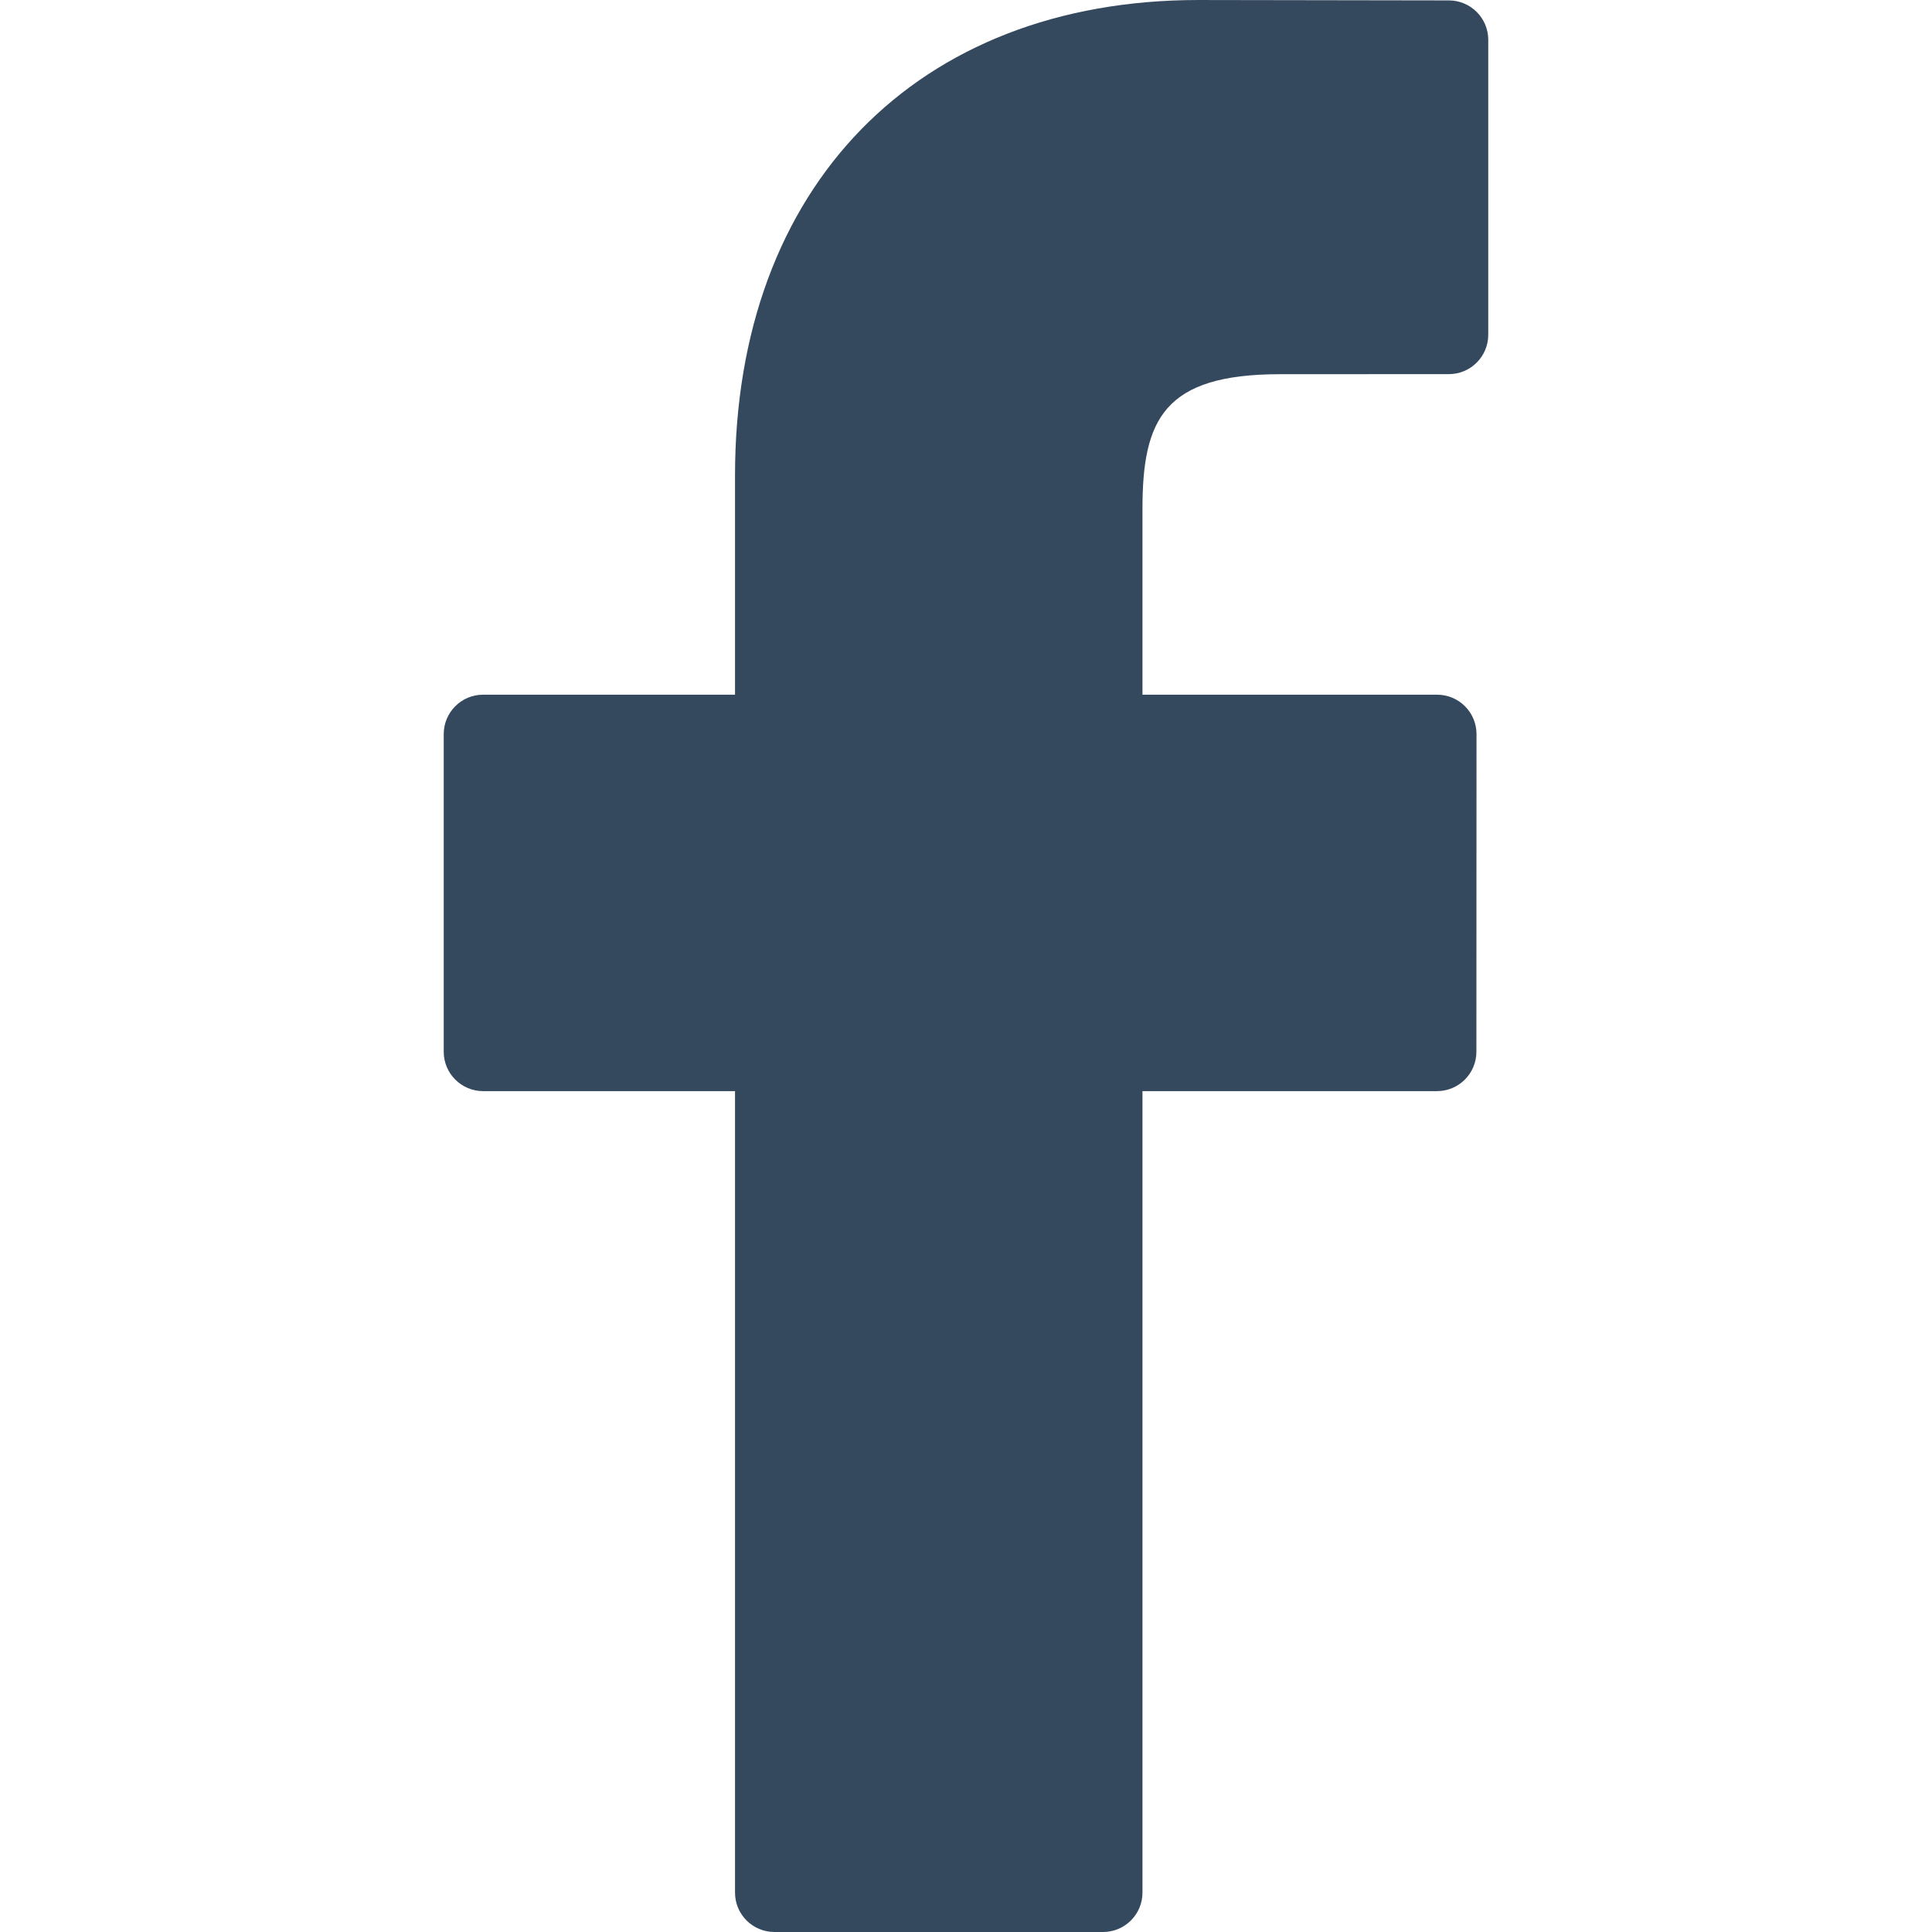
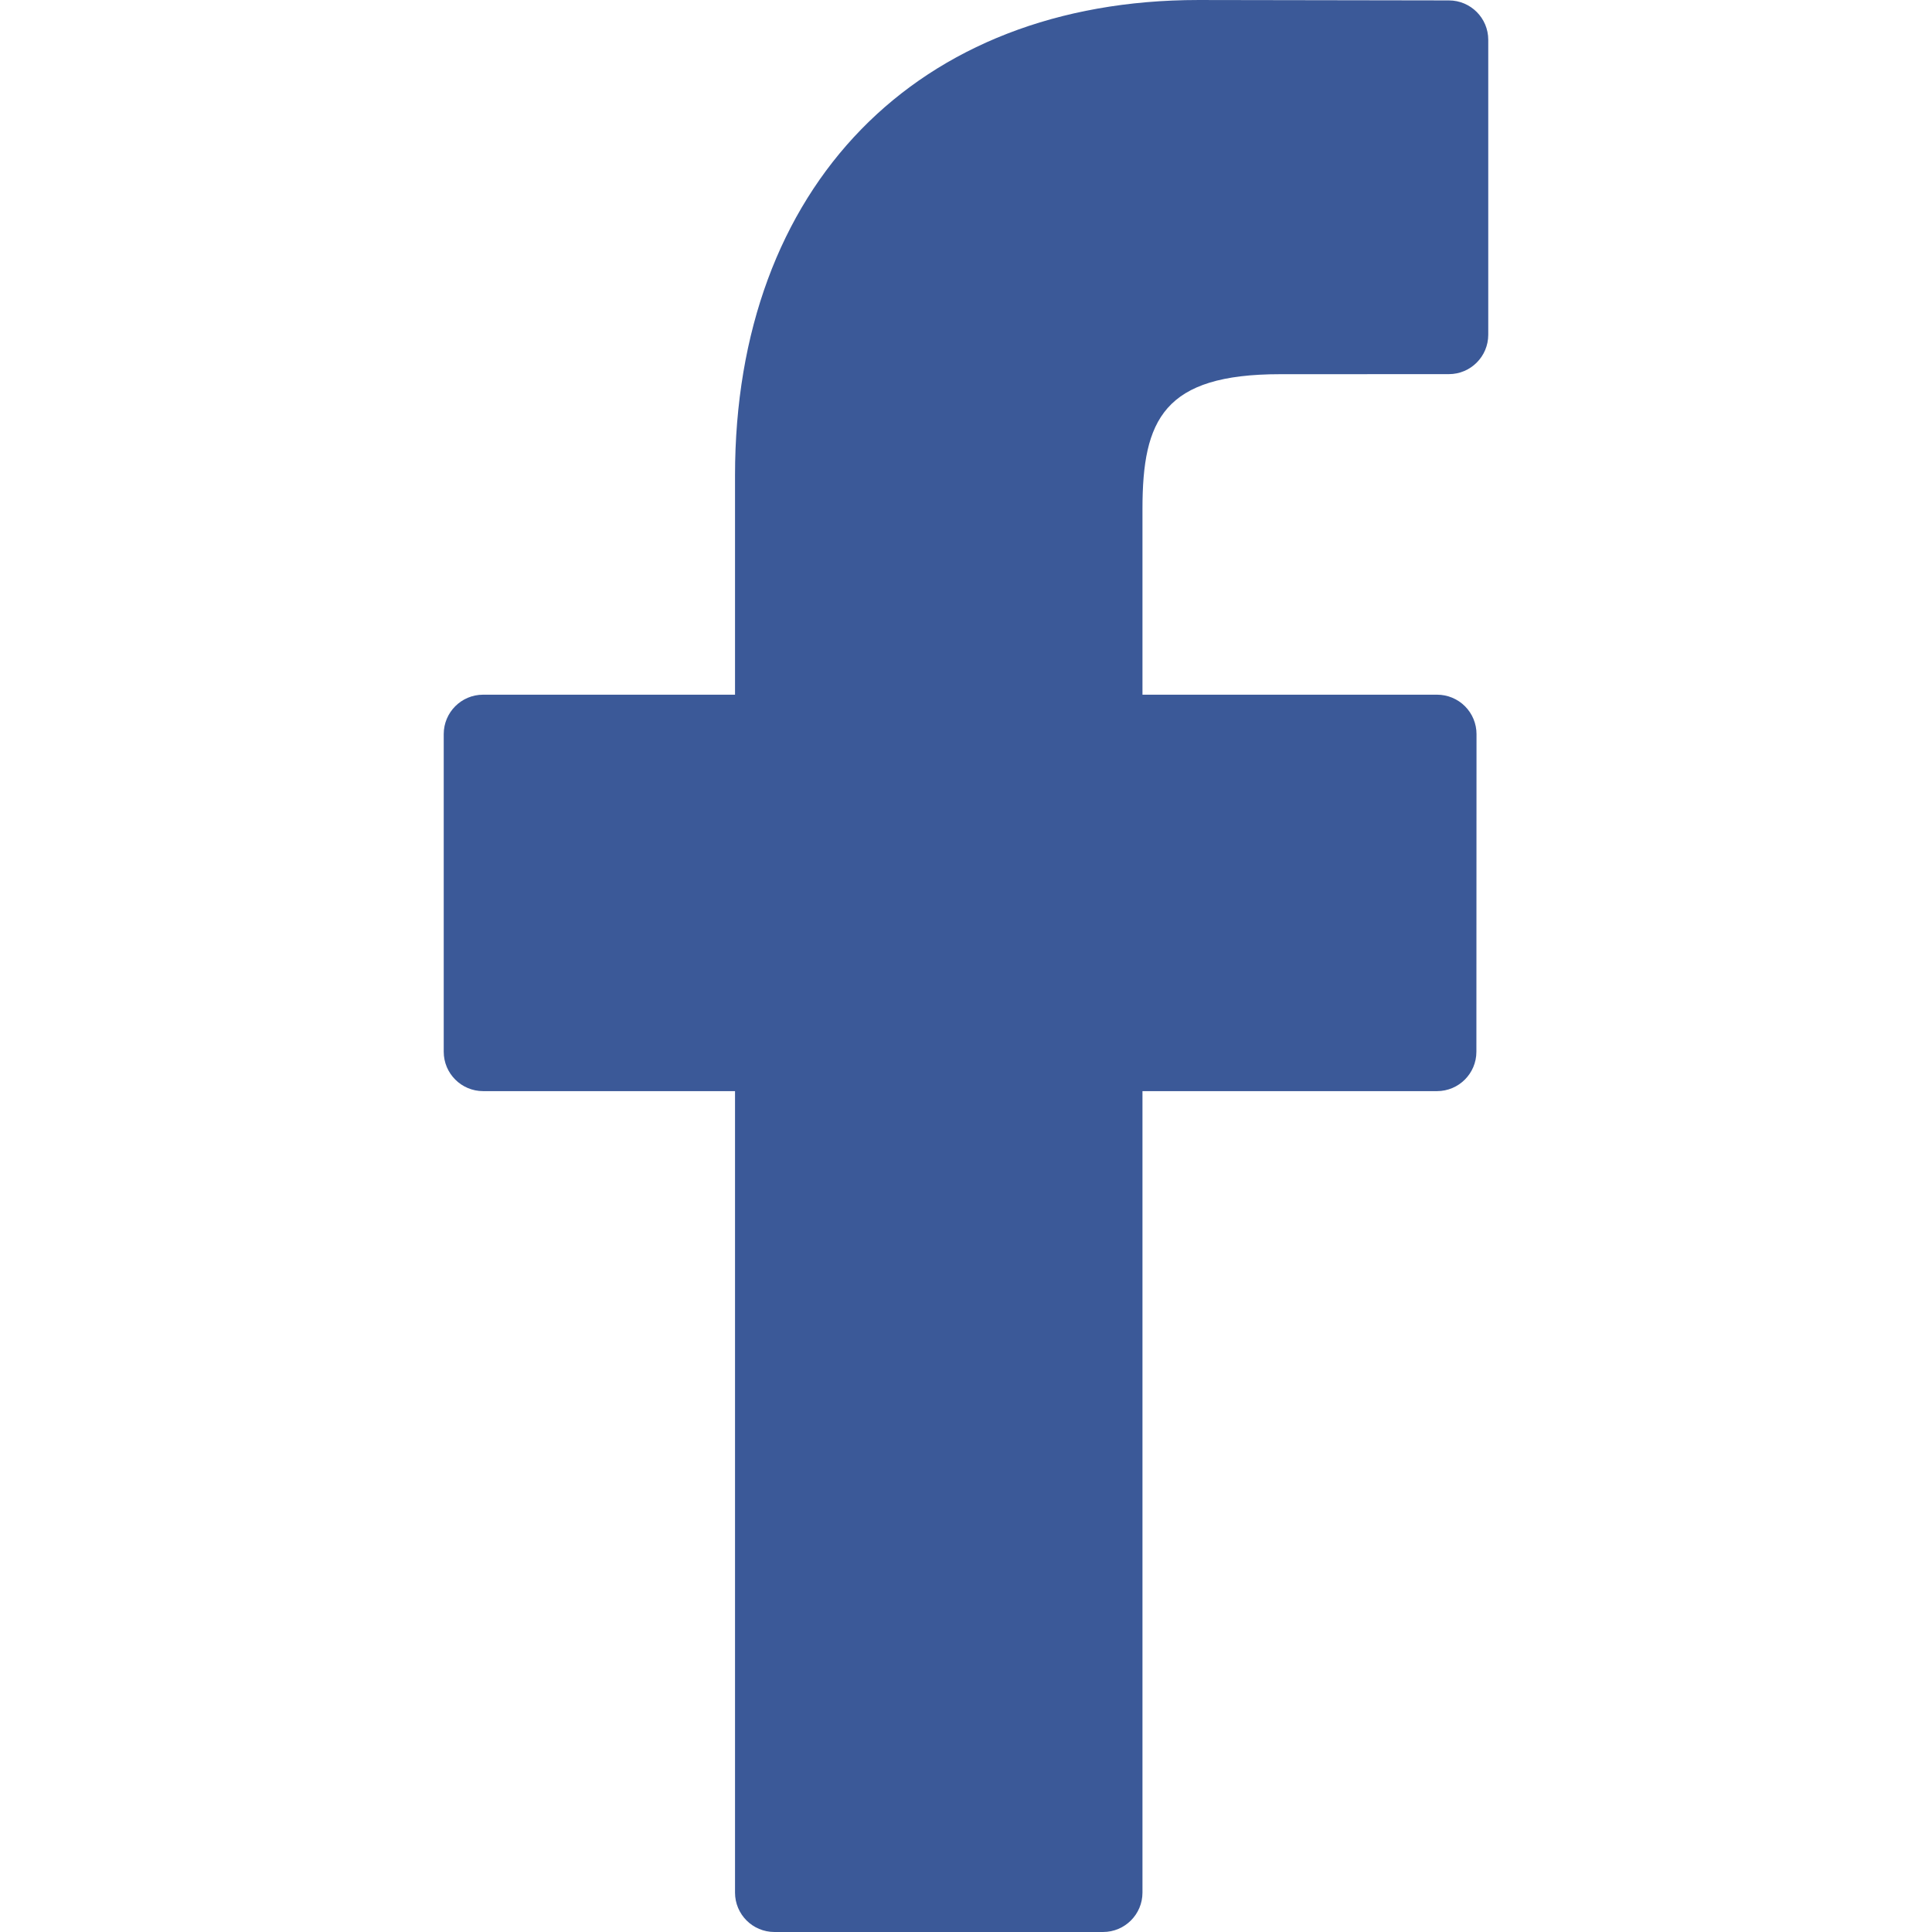
<svg xmlns="http://www.w3.org/2000/svg" version="1.1" id="Capa_1" x="0px" y="0px" width="512px" height="512px" viewBox="0 0 96.124 96.123" style="enable-background:new 0 0 96.124 96.123;" xml:space="preserve" class="">
  <g>
    <g>
-       <path d="M72.089,0.02L59.624,0C45.62,0,36.57,9.285,36.57,23.656v10.907H24.037c-1.083,0-1.96,0.878-1.96,1.961v15.803   c0,1.083,0.878,1.96,1.96,1.96h12.533v39.876c0,1.083,0.877,1.96,1.96,1.96h16.352c1.083,0,1.96-0.878,1.96-1.96V54.287h14.654   c1.083,0,1.96-0.877,1.96-1.96l0.006-15.803c0-0.52-0.207-1.018-0.574-1.386c-0.367-0.368-0.867-0.575-1.387-0.575H56.842v-9.246   c0-4.444,1.059-6.7,6.848-6.7l8.397-0.003c1.082,0,1.959-0.878,1.959-1.96V1.98C74.046,0.899,73.17,0.022,72.089,0.02z" data-original="#000000" class="active-path" data-old_color="#555555" fill="#34495E" />
+       <path d="M72.089,0.02L59.624,0C45.62,0,36.57,9.285,36.57,23.656v10.907H24.037c-1.083,0-1.96,0.878-1.96,1.961v15.803   c0,1.083,0.878,1.96,1.96,1.96h12.533v39.876c0,1.083,0.877,1.96,1.96,1.96h16.352c1.083,0,1.96-0.878,1.96-1.96V54.287h14.654   c1.083,0,1.96-0.877,1.96-1.96l0.006-15.803c0-0.52-0.207-1.018-0.574-1.386c-0.367-0.368-0.867-0.575-1.387-0.575H56.842v-9.246   c0-4.444,1.059-6.7,6.848-6.7l8.397-0.003c1.082,0,1.959-0.878,1.959-1.96V1.98C74.046,0.899,73.17,0.022,72.089,0.02z" data-original="#000000" class="active-path" data-old_color="#555555" fill="#3b5998" />
    </g>
  </g>
</svg>
